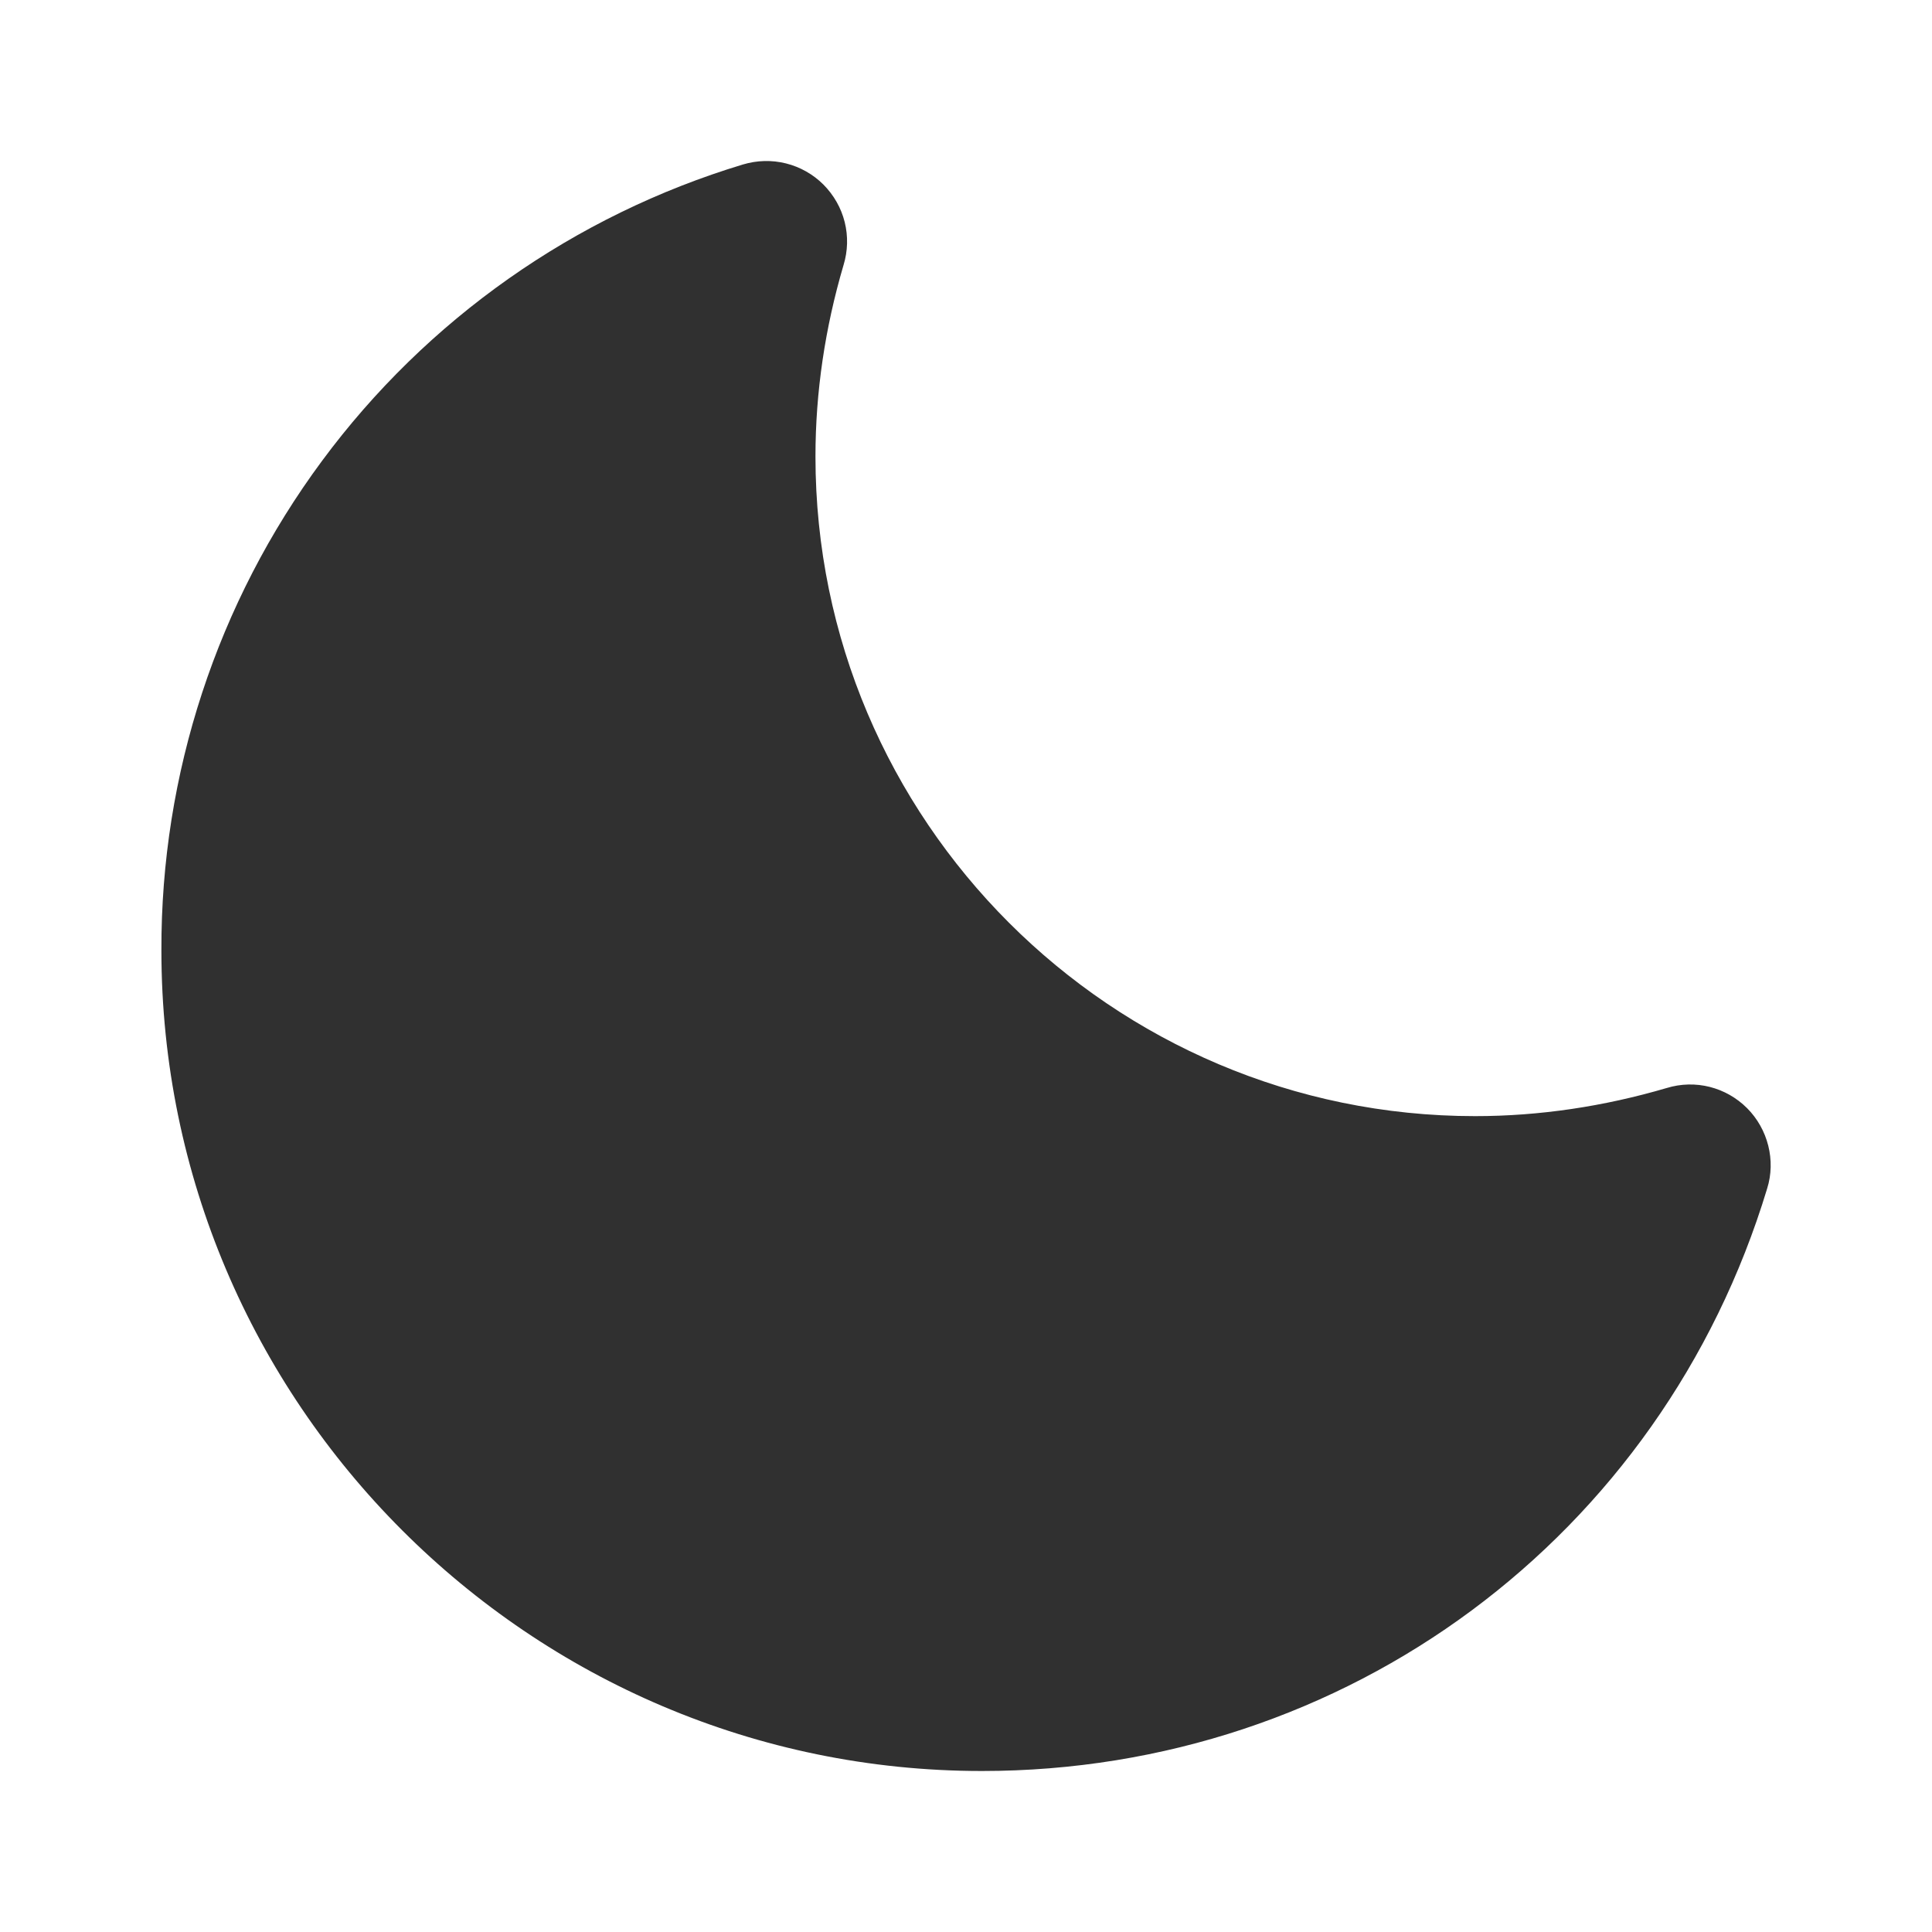
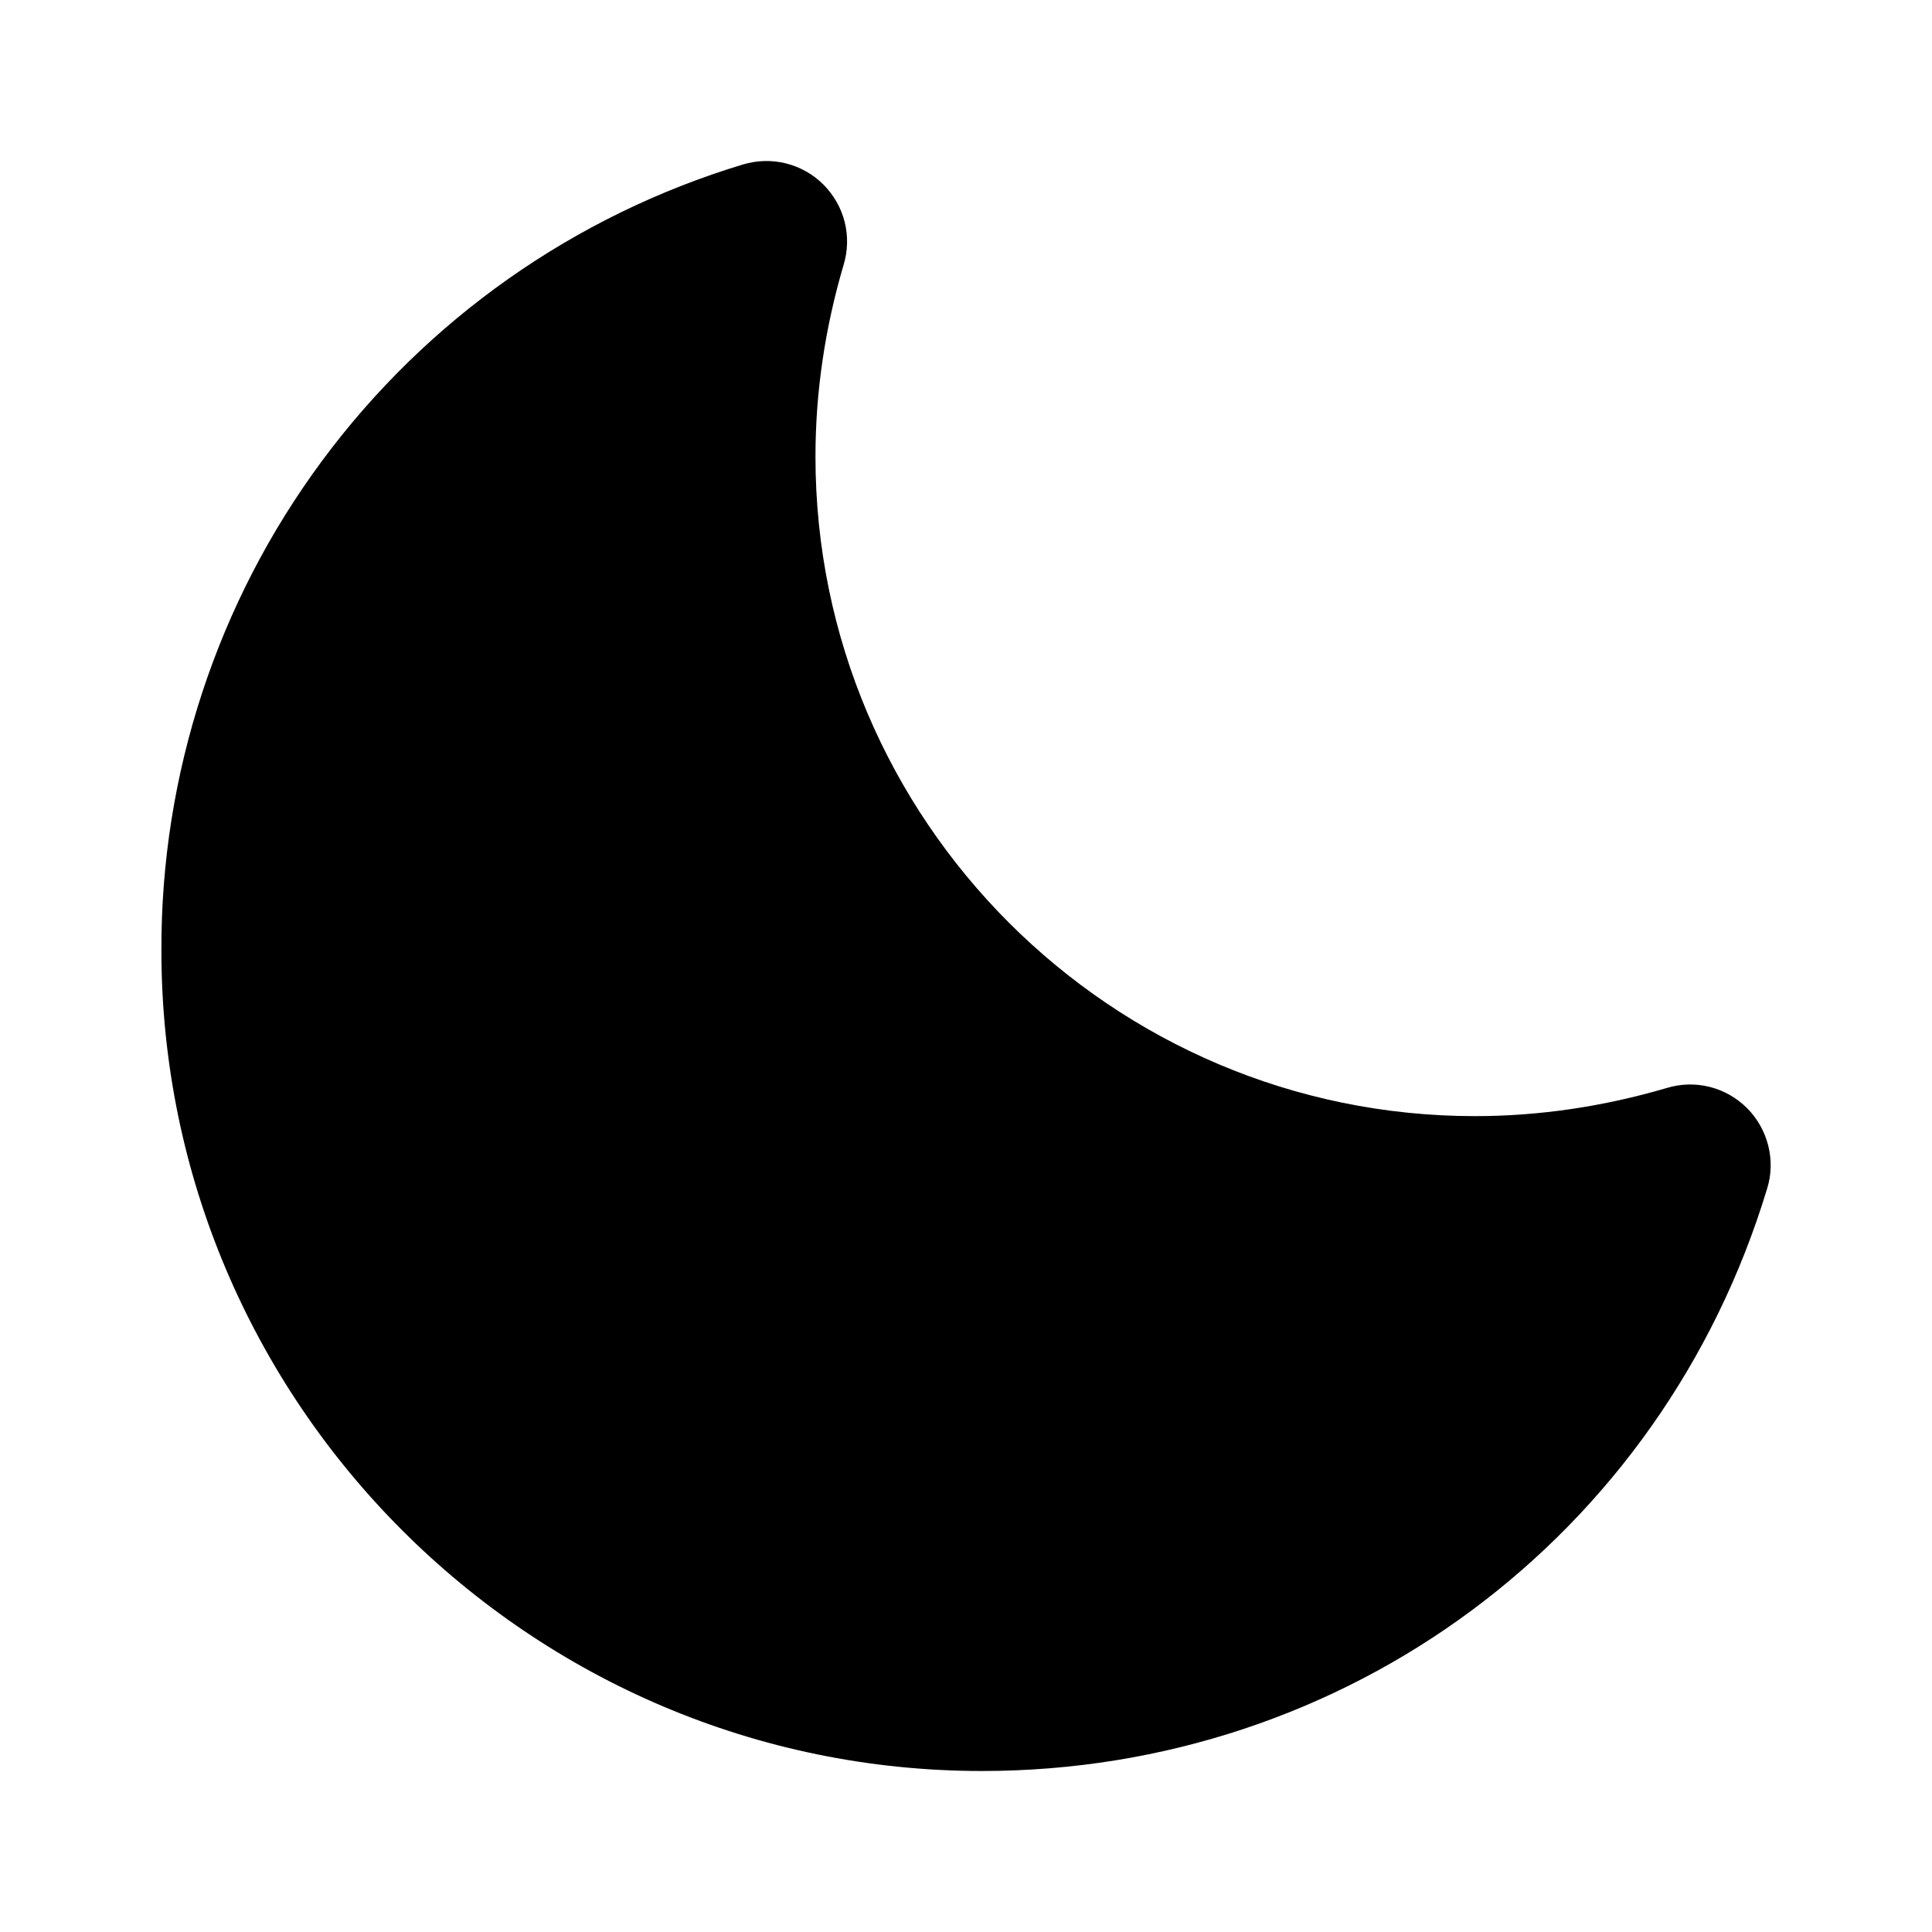
<svg xmlns="http://www.w3.org/2000/svg" width="24" height="24" viewBox="0 0 24 24" fill="none">
-   <path d="M12.198 22C16.725 22 20.643 19.092 21.952 14.765C22.062 14.415 21.962 14.025 21.702 13.765C21.442 13.506 21.062 13.406 20.703 13.516C19.923 13.745 19.124 13.865 18.324 13.865C13.807 13.865 10.13 10.188 10.13 5.671C10.13 4.871 10.249 4.072 10.479 3.292C10.532 3.119 10.537 2.934 10.493 2.758C10.449 2.582 10.357 2.422 10.229 2.293C10.101 2.165 9.94 2.074 9.764 2.03C9.588 1.986 9.404 1.991 9.23 2.043C7.135 2.676 5.3 3.968 3.999 5.727C2.697 7.486 1.998 9.618 2.005 11.807C2.005 17.423 6.582 22 12.198 22Z" fill="#303030" />
+   <path d="M12.198 22C16.725 22 20.643 19.092 21.952 14.765C22.062 14.415 21.962 14.025 21.702 13.765C21.442 13.506 21.062 13.406 20.703 13.516C19.923 13.745 19.124 13.865 18.324 13.865C13.807 13.865 10.13 10.188 10.13 5.671C10.13 4.871 10.249 4.072 10.479 3.292C10.532 3.119 10.537 2.934 10.493 2.758C10.449 2.582 10.357 2.422 10.229 2.293C10.101 2.165 9.94 2.074 9.764 2.03C9.588 1.986 9.404 1.991 9.23 2.043C7.135 2.676 5.3 3.968 3.999 5.727C2.697 7.486 1.998 9.618 2.005 11.807C2.005 17.423 6.582 22 12.198 22Z" fill="currentColor" />
</svg>
